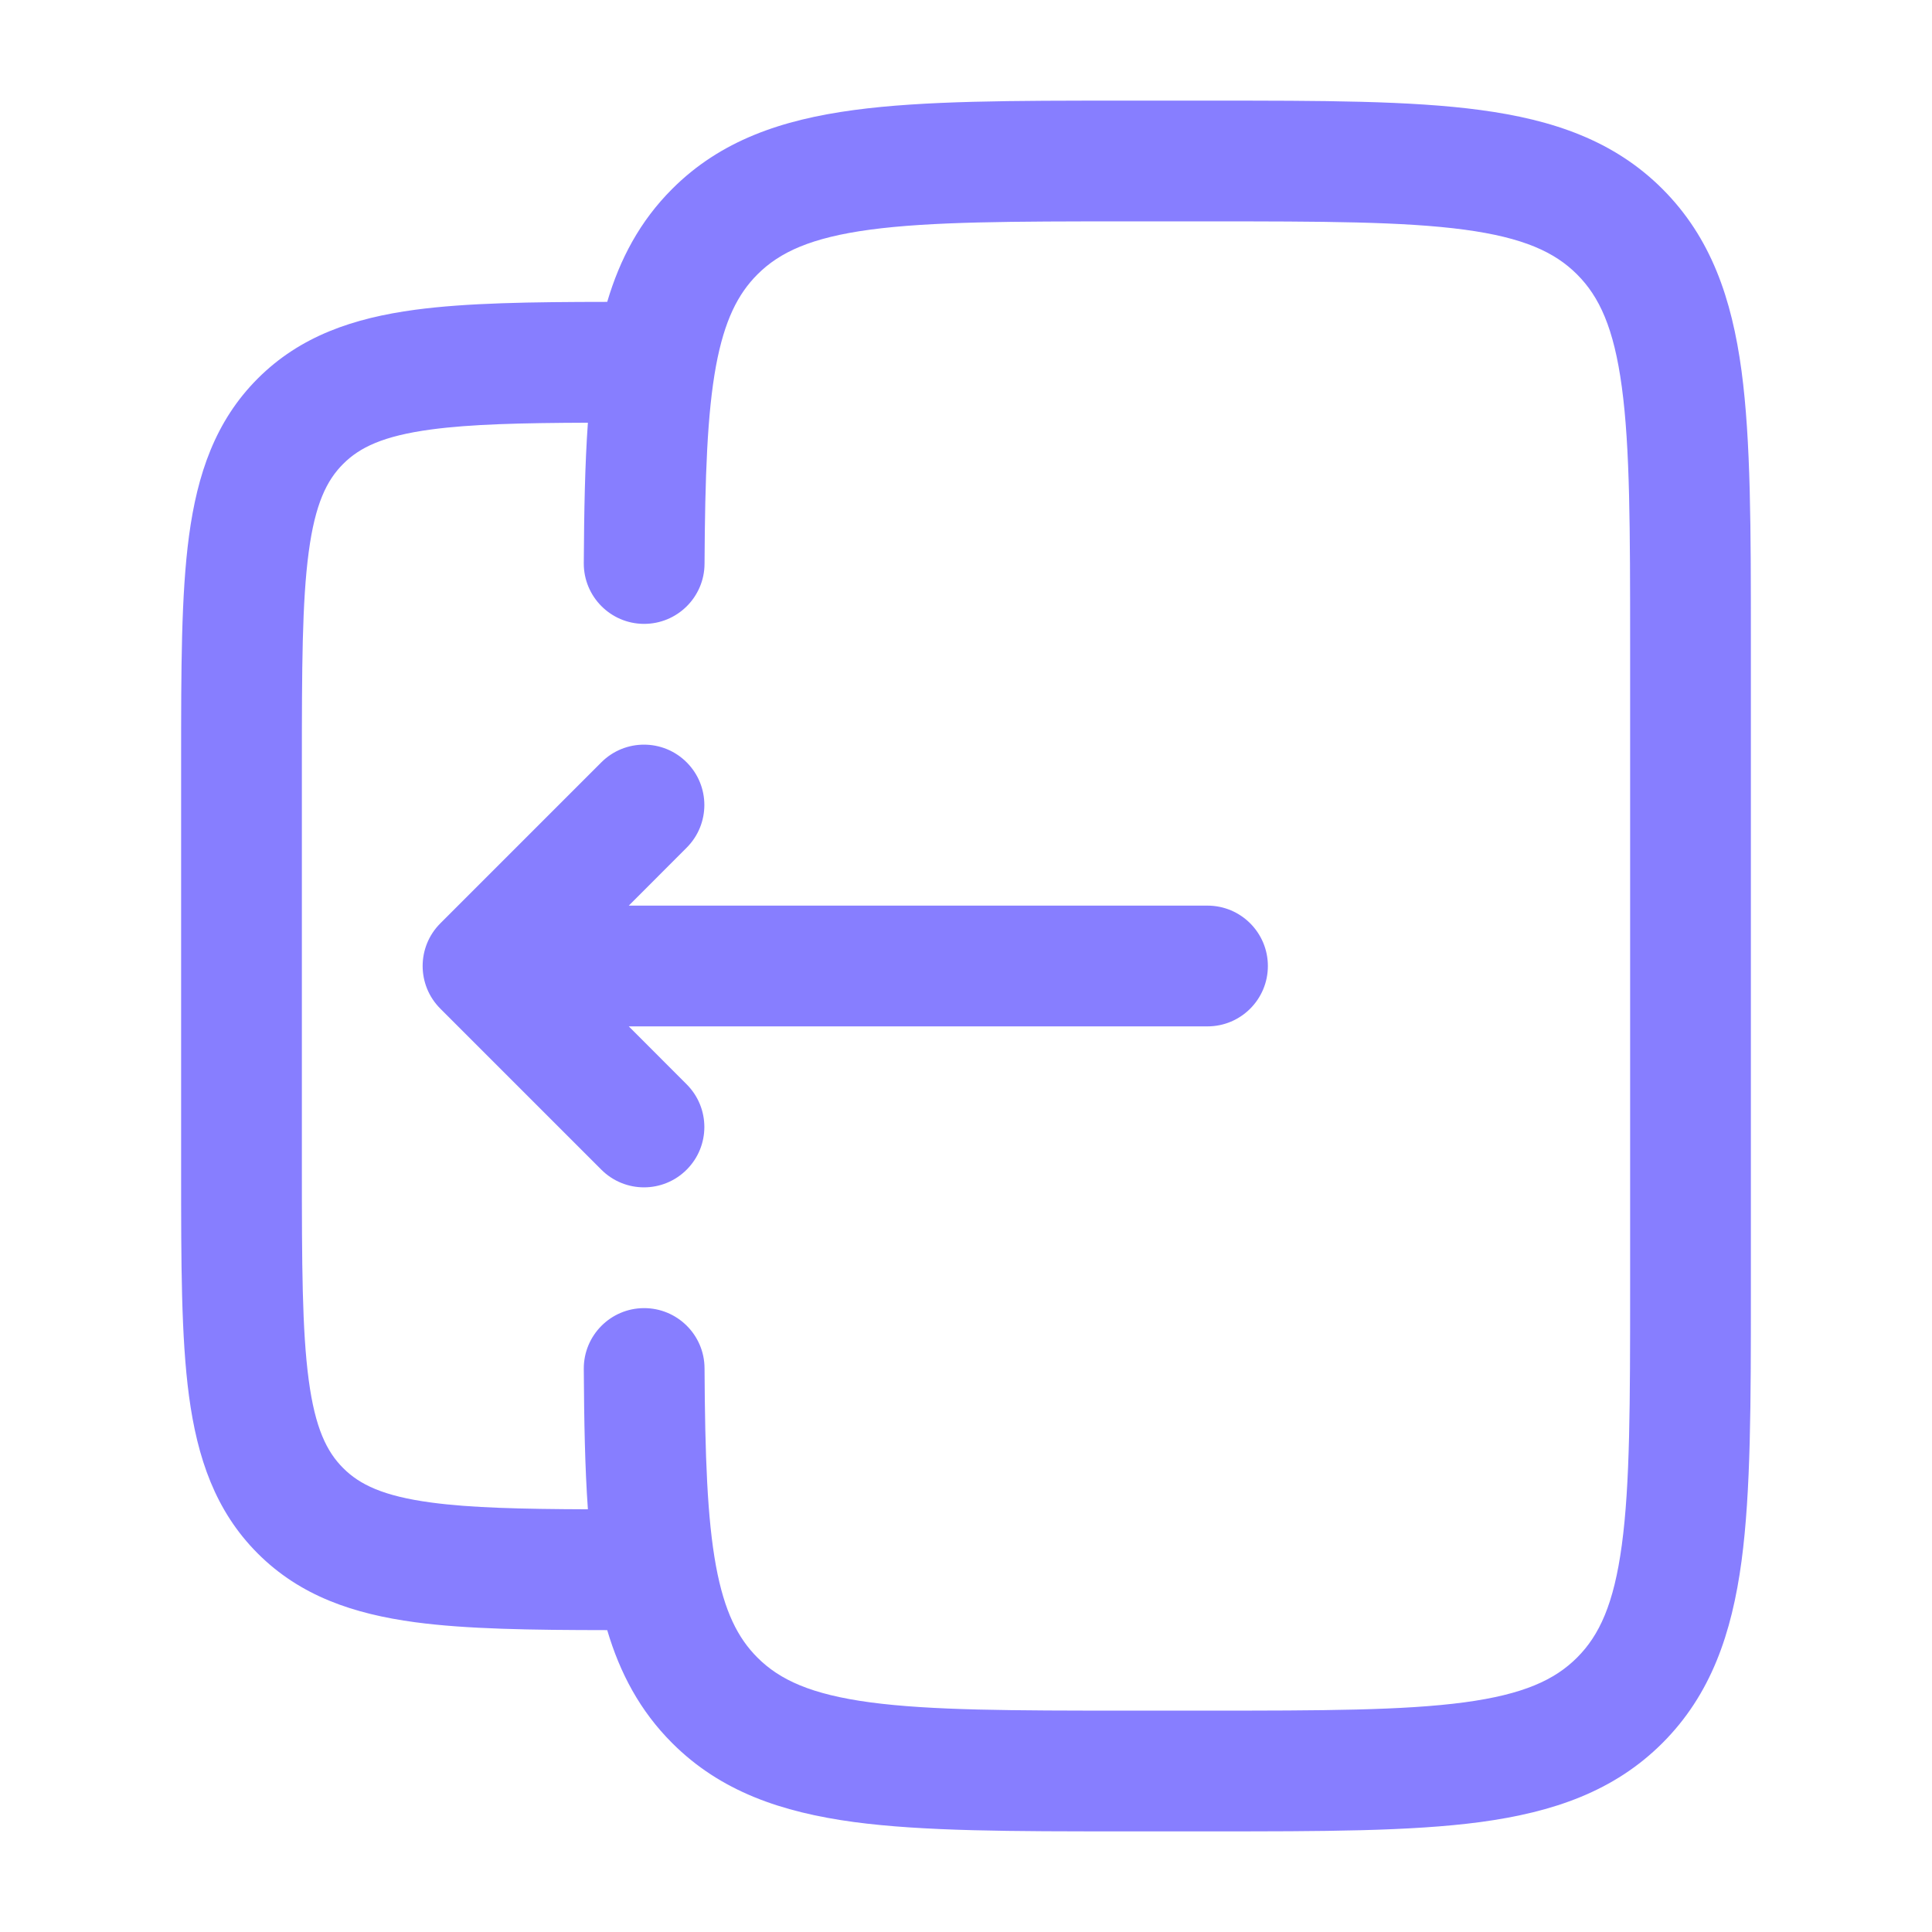
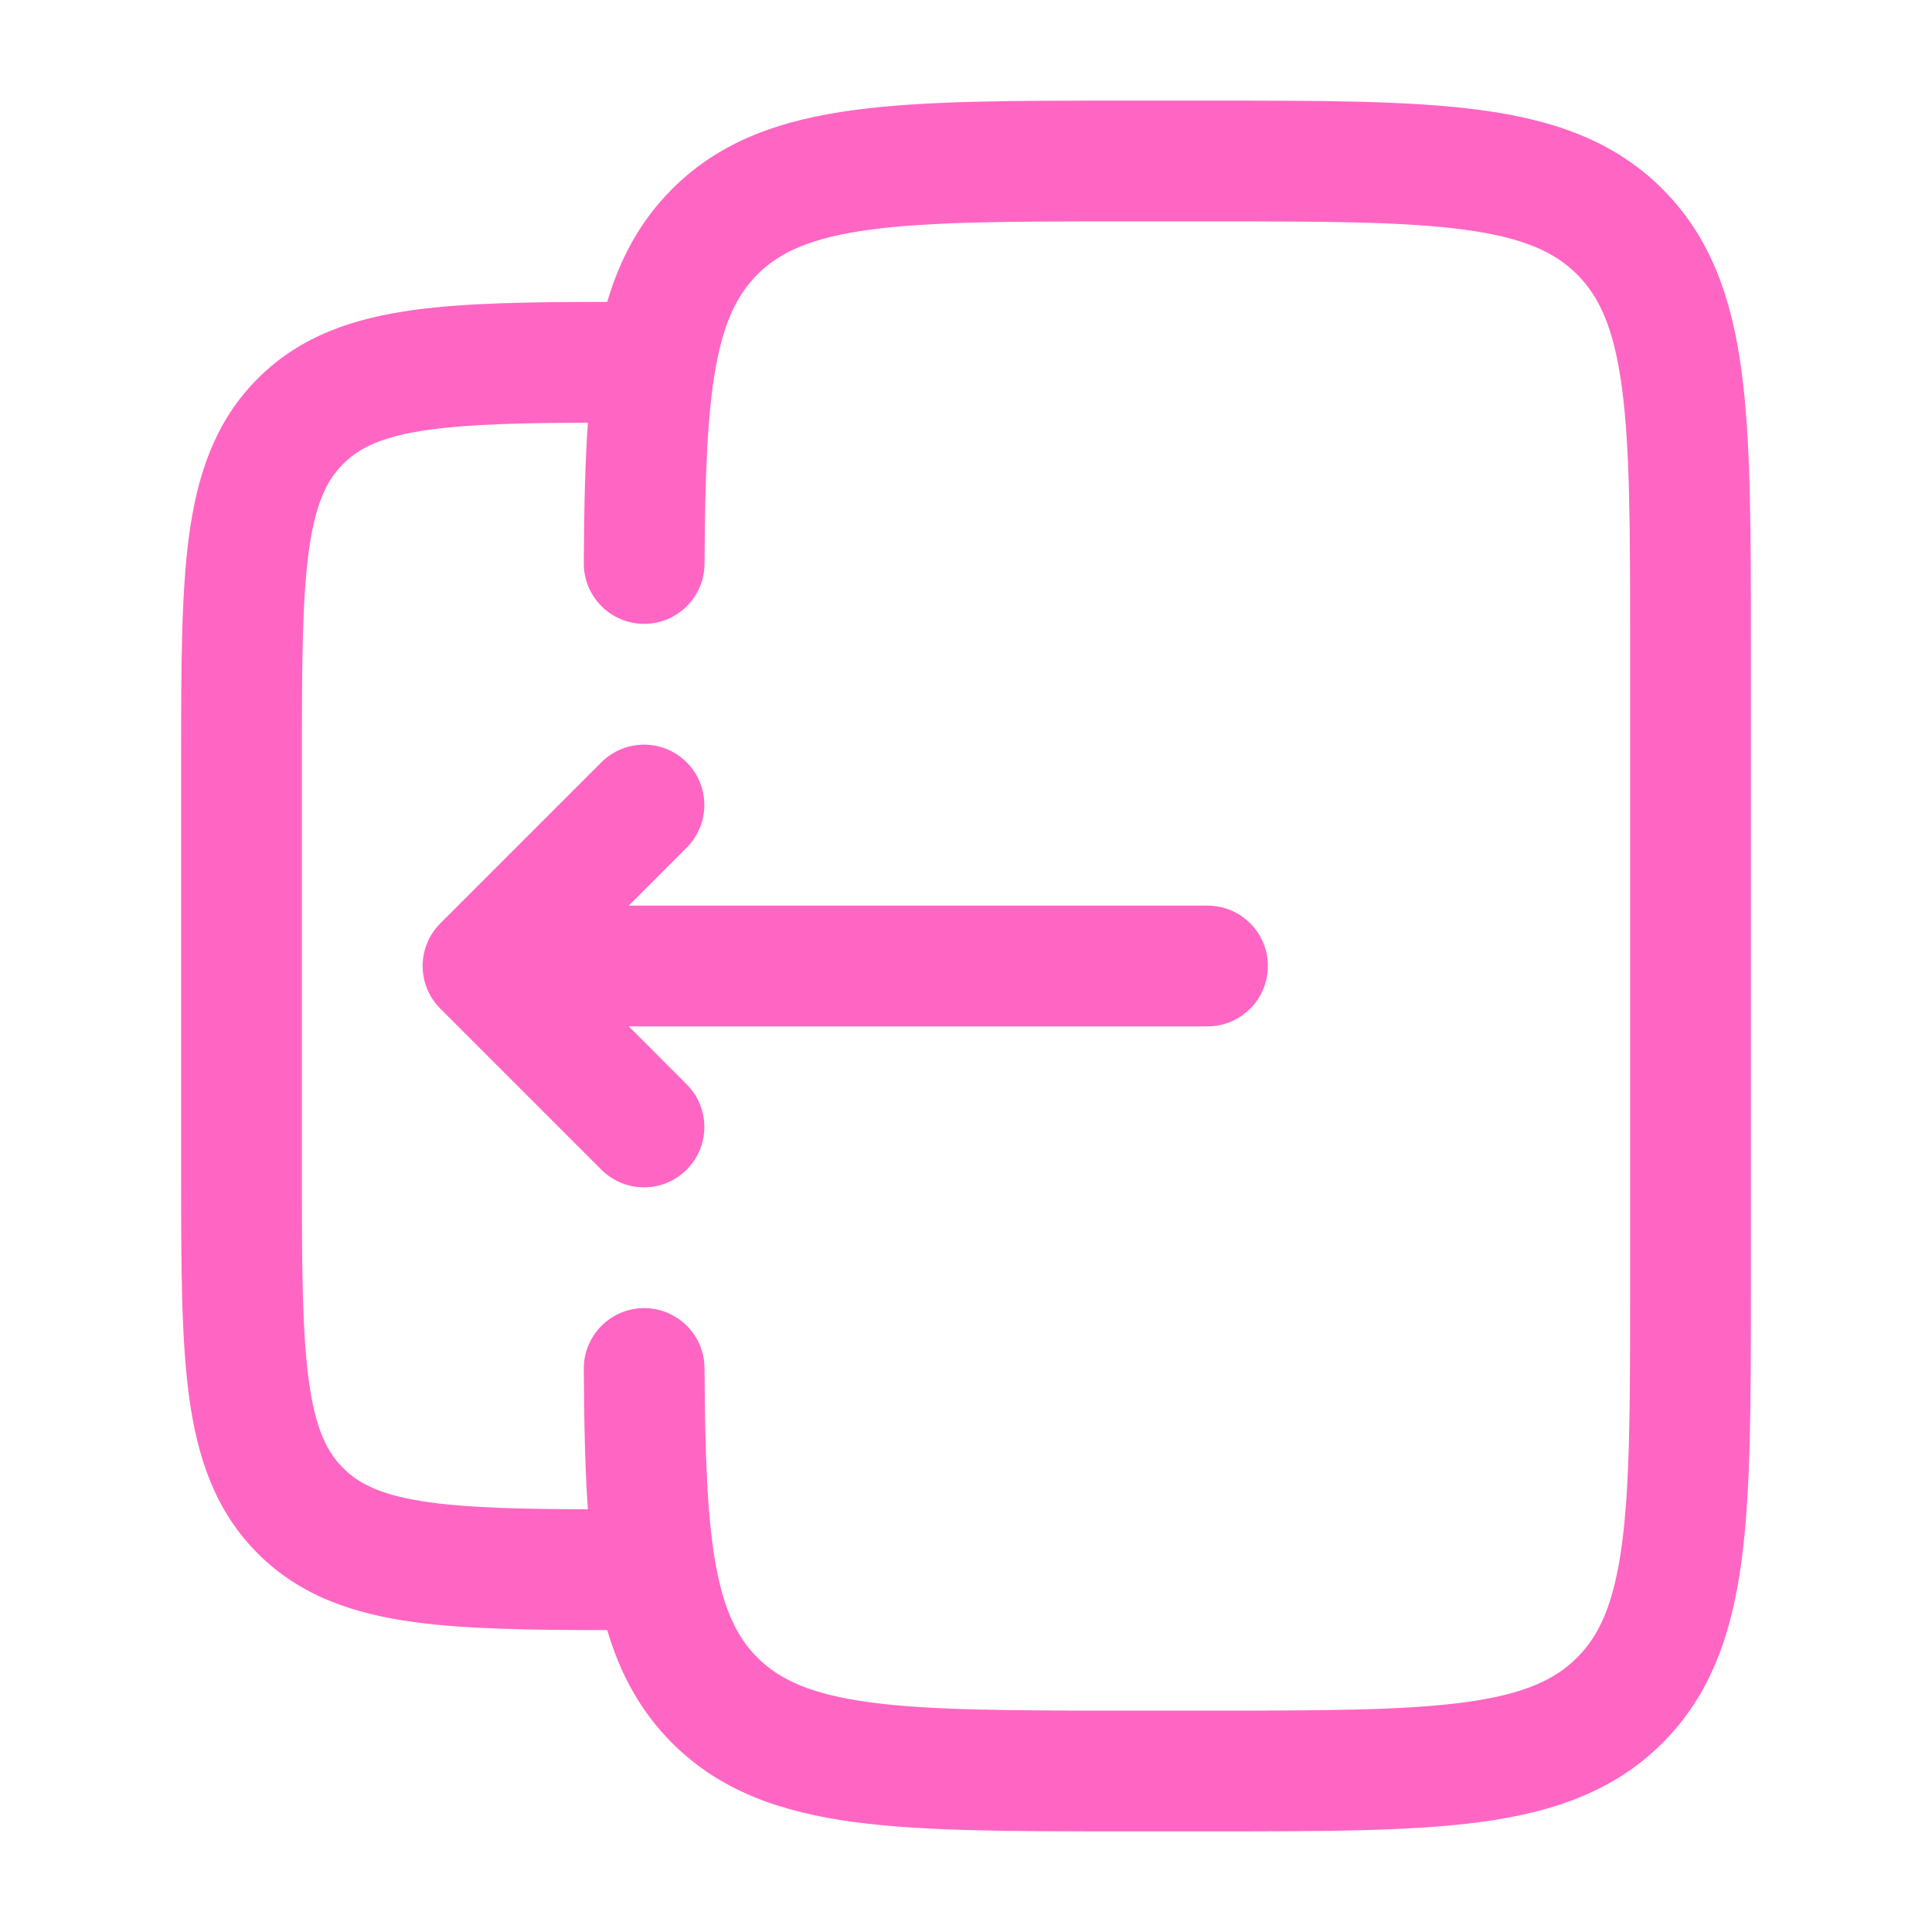
<svg xmlns="http://www.w3.org/2000/svg" width="24" height="24" viewBox="0 0 24 24" fill="none">
-   <path d="M5.47 12.53C5.177 12.237 5.177 11.763 5.47 11.47L7.47 9.47C7.763 9.177 8.237 9.177 8.53 9.47C8.823 9.763 8.823 10.237 8.53 10.53L7.811 11.25L15 11.25C15.414 11.25 15.75 11.586 15.75 12C15.75 12.414 15.414 12.75 15 12.75L7.811 12.75L8.53 13.47C8.823 13.763 8.823 14.237 8.53 14.53C8.237 14.823 7.763 14.823 7.47 14.53L5.47 12.53Z" fill="#877EFF" />
-   <path fill-rule="evenodd" clip-rule="evenodd" d="M13.945 1.25H15.055C16.423 1.25 17.525 1.25 18.392 1.367C19.292 1.488 20.05 1.746 20.652 2.348C21.254 2.95 21.513 3.708 21.634 4.608C21.75 5.475 21.75 6.578 21.75 7.945V16.055C21.75 17.422 21.75 18.525 21.634 19.392C21.513 20.292 21.254 21.05 20.652 21.652C20.05 22.254 19.292 22.512 18.392 22.634C17.525 22.75 16.423 22.75 15.055 22.75H13.945C12.578 22.75 11.475 22.75 10.608 22.634C9.708 22.512 8.95 22.254 8.349 21.652C7.95 21.253 7.701 20.784 7.543 20.25C6.592 20.249 5.799 20.238 5.157 20.152C4.393 20.049 3.731 19.827 3.202 19.298C2.673 18.769 2.451 18.107 2.348 17.343C2.25 16.612 2.25 15.687 2.25 14.554V9.446C2.25 8.313 2.25 7.388 2.348 6.657C2.451 5.893 2.673 5.231 3.202 4.702C3.731 4.173 4.393 3.951 5.157 3.848C5.799 3.762 6.592 3.751 7.543 3.75C7.701 3.216 7.95 2.747 8.349 2.348C8.95 1.746 9.708 1.488 10.608 1.367C11.475 1.25 12.578 1.25 13.945 1.25ZM7.252 17.004C7.256 17.649 7.266 18.229 7.303 18.749C6.468 18.746 5.848 18.731 5.357 18.665C4.759 18.585 4.466 18.441 4.263 18.237C4.059 18.034 3.915 17.741 3.835 17.143C3.752 16.524 3.75 15.7 3.75 14.5V9.5C3.75 8.3 3.752 7.476 3.835 6.857C3.915 6.259 4.059 5.966 4.263 5.763C4.466 5.559 4.759 5.415 5.357 5.335C5.848 5.269 6.468 5.254 7.303 5.251C7.266 5.771 7.256 6.351 7.252 6.996C7.25 7.41 7.584 7.748 7.998 7.75C8.412 7.752 8.75 7.418 8.752 7.004C8.758 5.911 8.786 5.136 8.894 4.547C8.999 3.981 9.166 3.652 9.409 3.409C9.686 3.132 10.075 2.952 10.808 2.853C11.564 2.752 12.565 2.75 14 2.75H15C16.436 2.75 17.437 2.752 18.192 2.853C18.926 2.952 19.314 3.132 19.591 3.409C19.868 3.686 20.048 4.074 20.147 4.808C20.249 5.563 20.25 6.565 20.25 8V16C20.25 17.435 20.249 18.436 20.147 19.192C20.048 19.926 19.868 20.314 19.591 20.591C19.314 20.868 18.926 21.048 18.192 21.147C17.437 21.248 16.436 21.25 15 21.25H14C12.565 21.25 11.564 21.248 10.808 21.147C10.075 21.048 9.686 20.868 9.409 20.591C9.166 20.348 8.999 20.02 8.894 19.453C8.786 18.864 8.758 18.089 8.752 16.996C8.75 16.582 8.412 16.248 7.998 16.25C7.584 16.252 7.25 16.59 7.252 17.004Z" fill="#877EFF" />
+   <path d="M5.47 12.53C5.177 12.237 5.177 11.763 5.47 11.47L7.47 9.47C7.763 9.177 8.237 9.177 8.53 9.47C8.823 9.763 8.823 10.237 8.53 10.53L7.811 11.25L15 11.25C15.414 11.25 15.75 11.586 15.75 12C15.75 12.414 15.414 12.75 15 12.75L7.811 12.75L8.53 13.47C8.823 13.763 8.823 14.237 8.53 14.53C8.237 14.823 7.763 14.823 7.47 14.53L5.47 12.53Z" fill="#ff66c4" />
+   <path fill-rule="evenodd" clip-rule="evenodd" d="M13.945 1.25H15.055C16.423 1.25 17.525 1.25 18.392 1.367C19.292 1.488 20.05 1.746 20.652 2.348C21.254 2.95 21.513 3.708 21.634 4.608C21.75 5.475 21.75 6.578 21.75 7.945V16.055C21.75 17.422 21.75 18.525 21.634 19.392C21.513 20.292 21.254 21.05 20.652 21.652C20.05 22.254 19.292 22.512 18.392 22.634C17.525 22.75 16.423 22.75 15.055 22.75H13.945C12.578 22.75 11.475 22.75 10.608 22.634C9.708 22.512 8.95 22.254 8.349 21.652C7.95 21.253 7.701 20.784 7.543 20.25C6.592 20.249 5.799 20.238 5.157 20.152C4.393 20.049 3.731 19.827 3.202 19.298C2.673 18.769 2.451 18.107 2.348 17.343C2.25 16.612 2.25 15.687 2.25 14.554V9.446C2.25 8.313 2.25 7.388 2.348 6.657C2.451 5.893 2.673 5.231 3.202 4.702C3.731 4.173 4.393 3.951 5.157 3.848C5.799 3.762 6.592 3.751 7.543 3.75C7.701 3.216 7.95 2.747 8.349 2.348C8.95 1.746 9.708 1.488 10.608 1.367C11.475 1.25 12.578 1.25 13.945 1.25ZM7.252 17.004C7.256 17.649 7.266 18.229 7.303 18.749C6.468 18.746 5.848 18.731 5.357 18.665C4.759 18.585 4.466 18.441 4.263 18.237C4.059 18.034 3.915 17.741 3.835 17.143C3.752 16.524 3.75 15.7 3.75 14.5V9.5C3.75 8.3 3.752 7.476 3.835 6.857C3.915 6.259 4.059 5.966 4.263 5.763C4.466 5.559 4.759 5.415 5.357 5.335C5.848 5.269 6.468 5.254 7.303 5.251C7.266 5.771 7.256 6.351 7.252 6.996C7.25 7.41 7.584 7.748 7.998 7.75C8.412 7.752 8.75 7.418 8.752 7.004C8.758 5.911 8.786 5.136 8.894 4.547C8.999 3.981 9.166 3.652 9.409 3.409C9.686 3.132 10.075 2.952 10.808 2.853C11.564 2.752 12.565 2.75 14 2.75H15C16.436 2.75 17.437 2.752 18.192 2.853C18.926 2.952 19.314 3.132 19.591 3.409C19.868 3.686 20.048 4.074 20.147 4.808C20.249 5.563 20.25 6.565 20.25 8V16C20.25 17.435 20.249 18.436 20.147 19.192C20.048 19.926 19.868 20.314 19.591 20.591C19.314 20.868 18.926 21.048 18.192 21.147C17.437 21.248 16.436 21.25 15 21.25H14C12.565 21.25 11.564 21.248 10.808 21.147C10.075 21.048 9.686 20.868 9.409 20.591C9.166 20.348 8.999 20.02 8.894 19.453C8.786 18.864 8.758 18.089 8.752 16.996C8.75 16.582 8.412 16.248 7.998 16.25C7.584 16.252 7.25 16.59 7.252 17.004Z" fill="#ff66c4" />
</svg>
